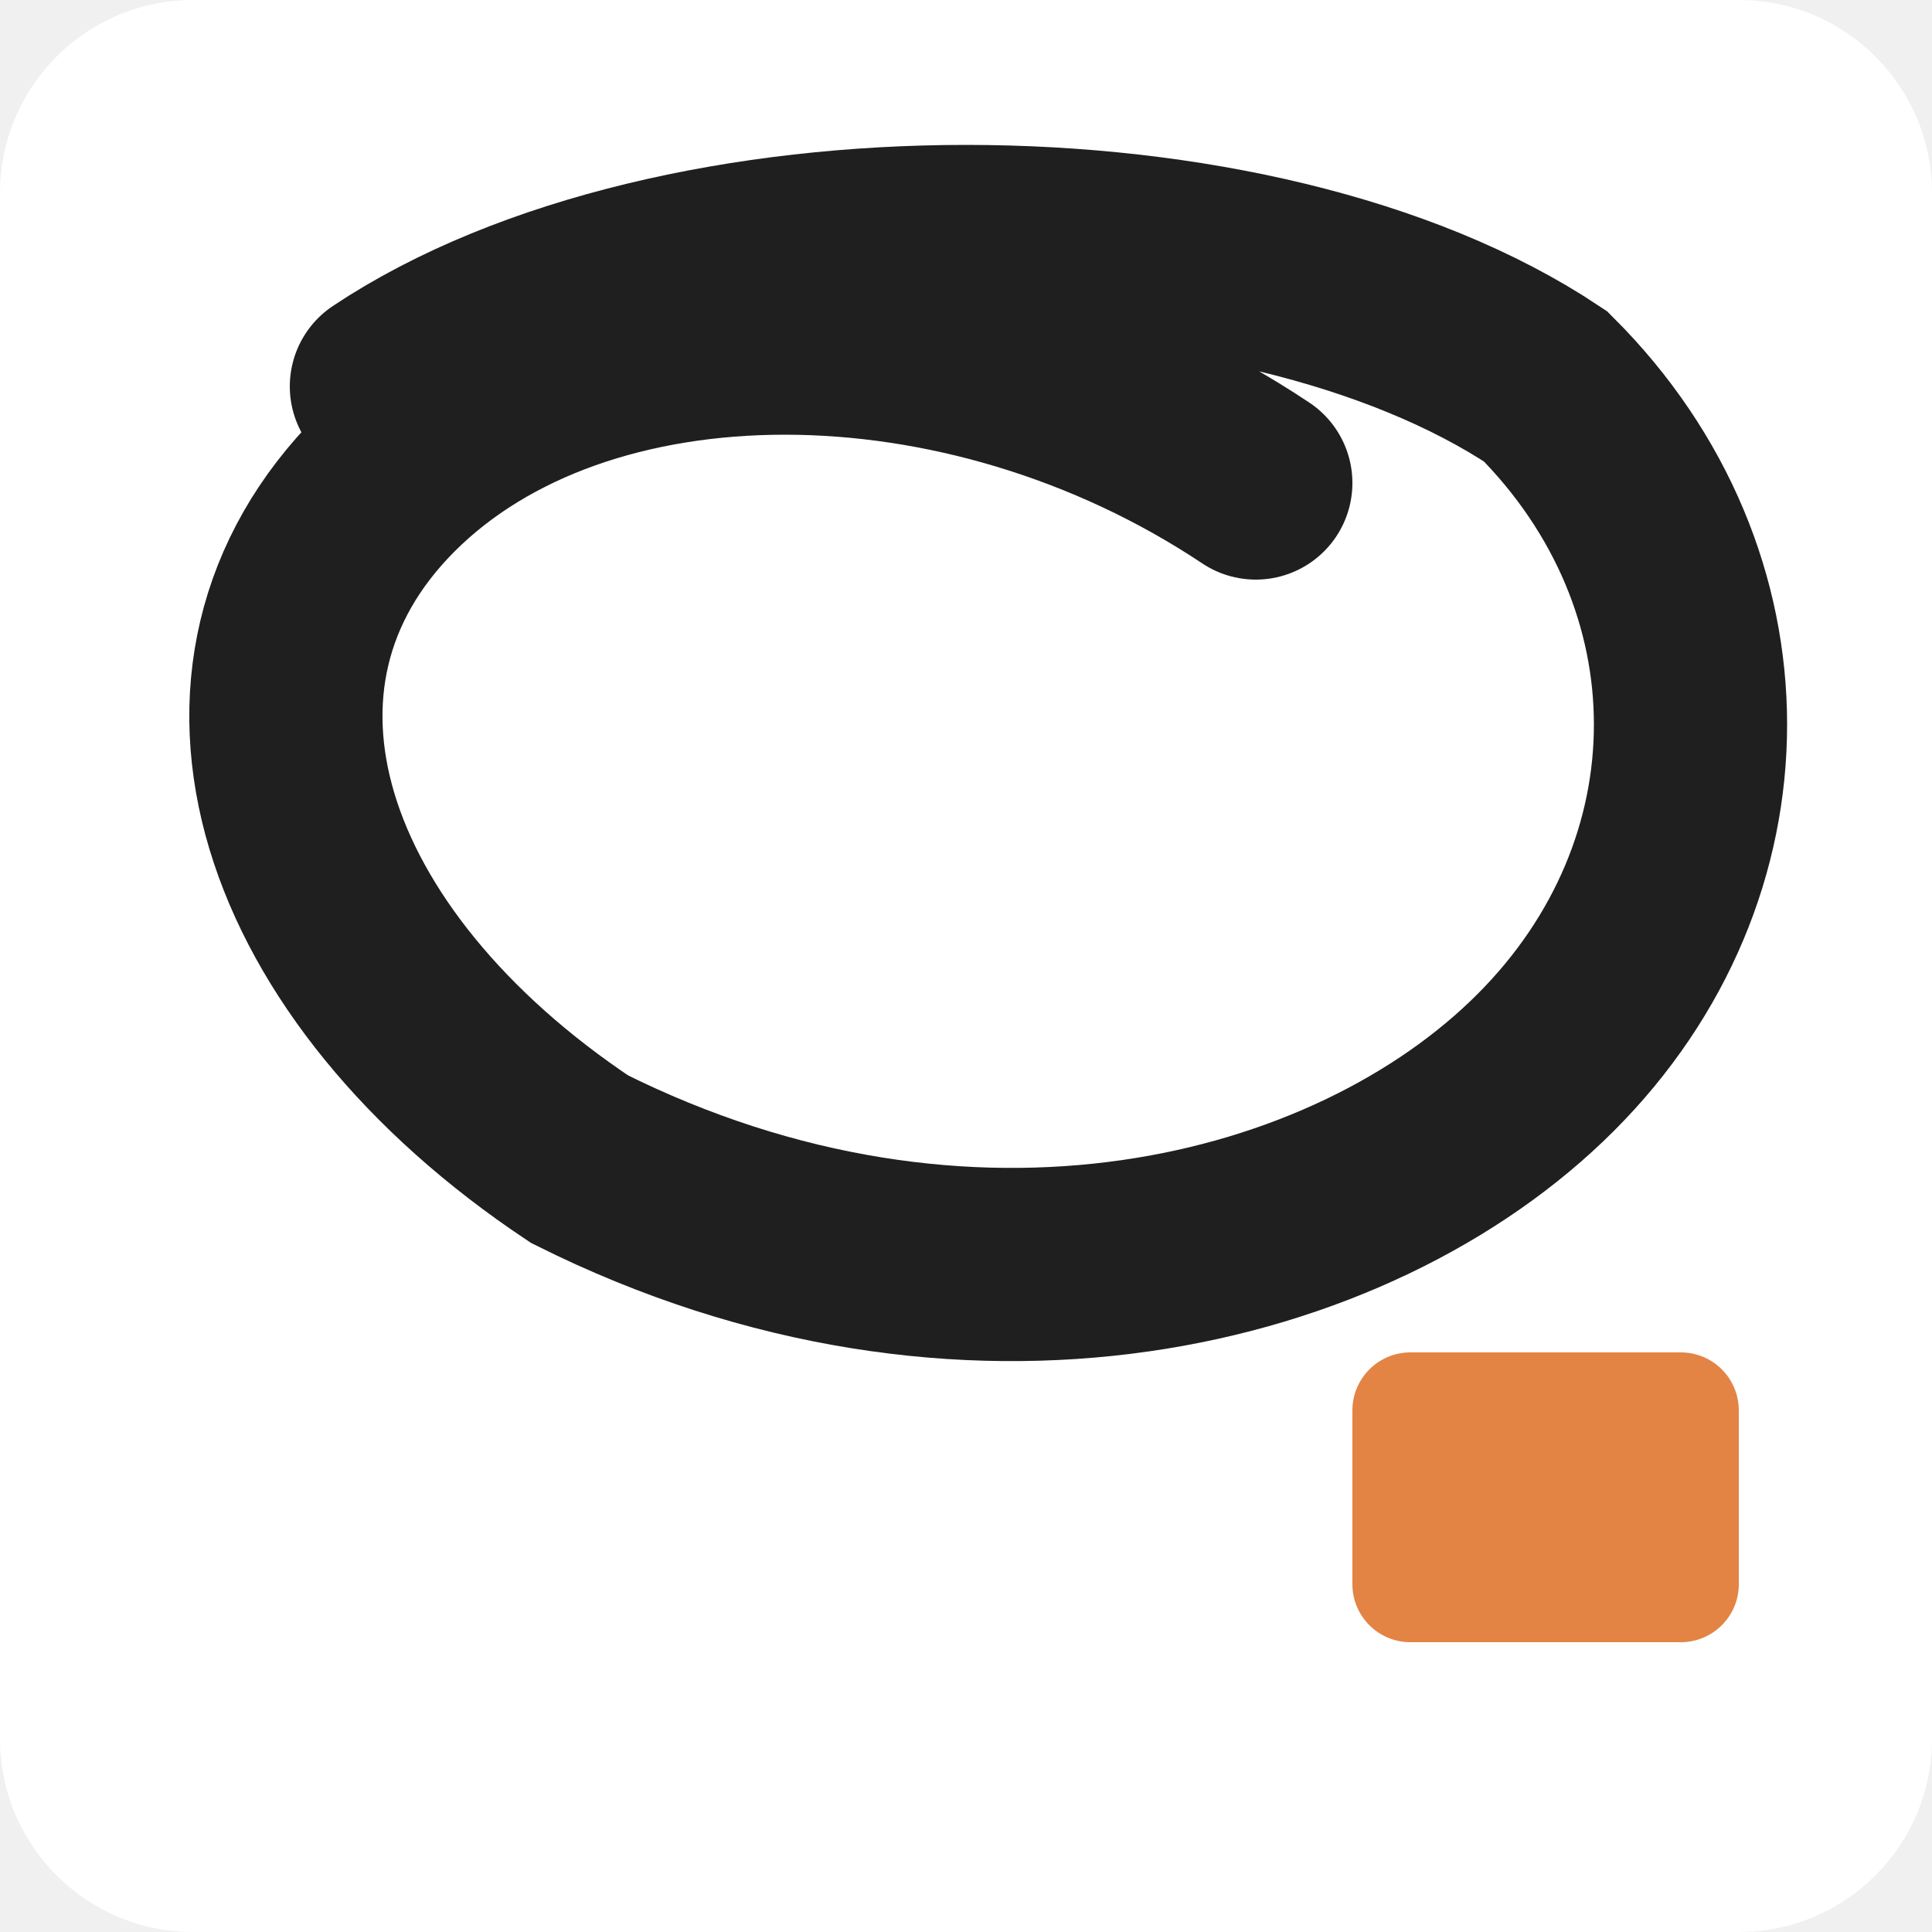
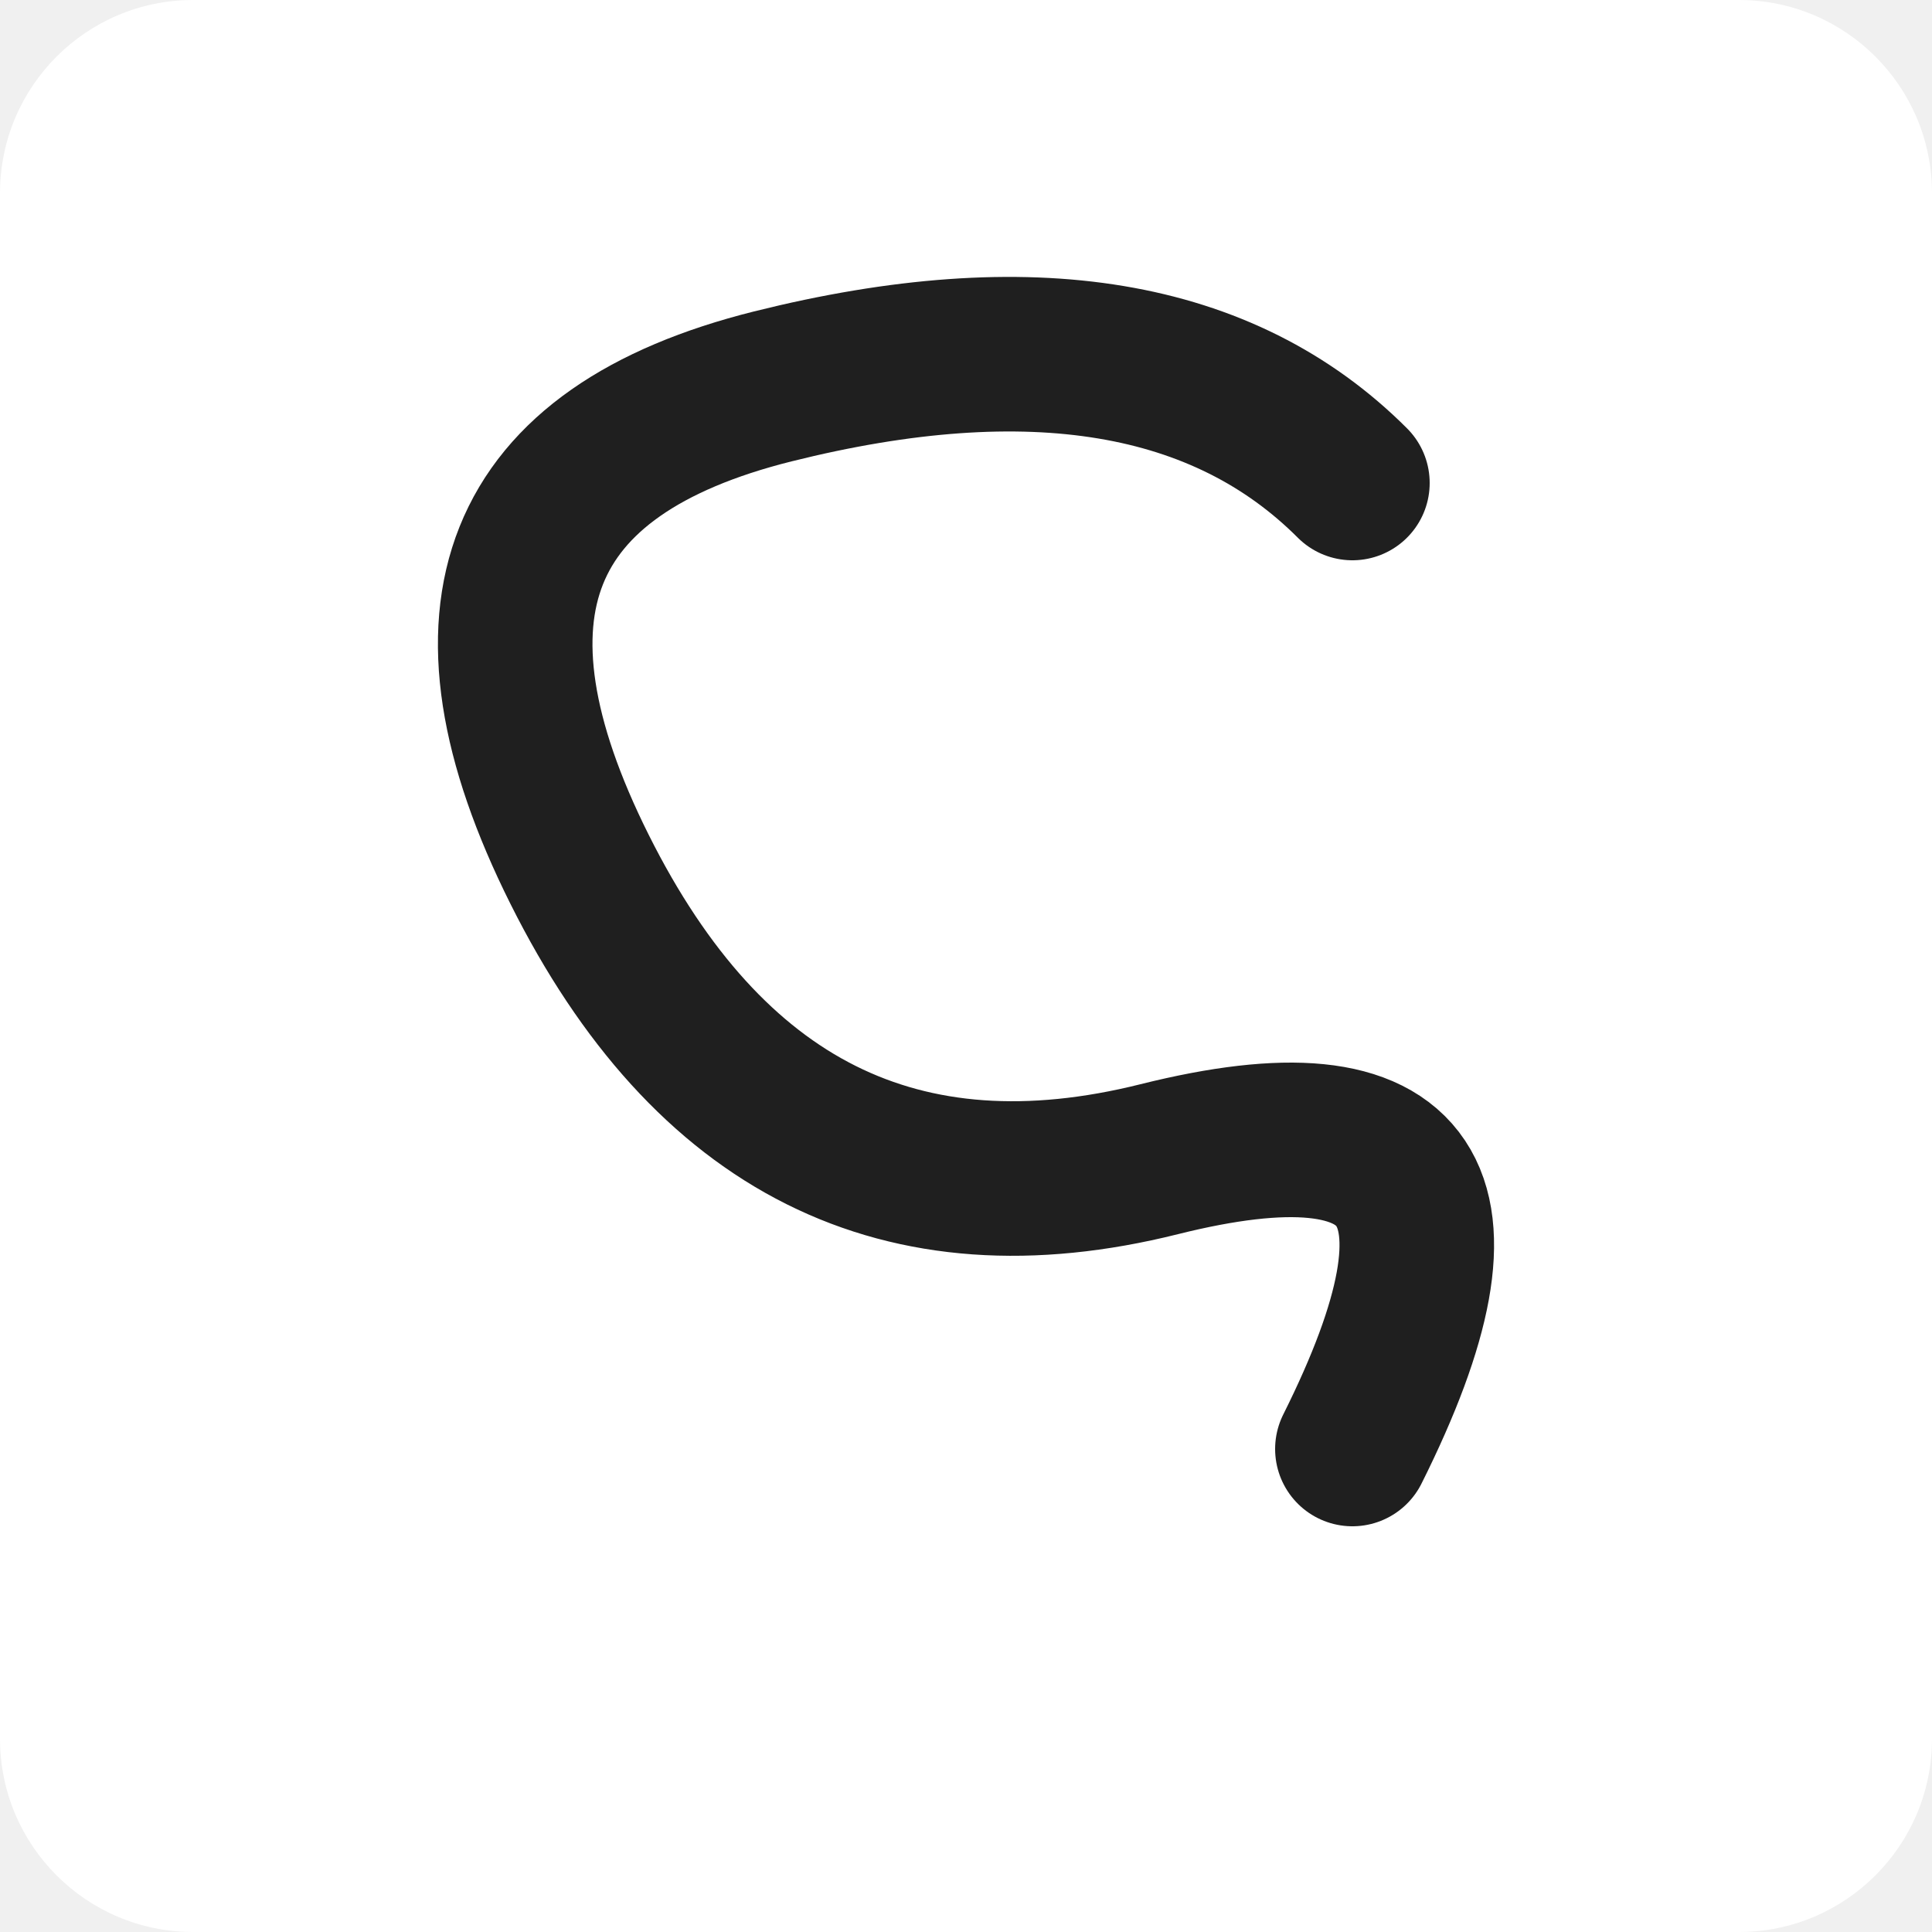
<svg xmlns="http://www.w3.org/2000/svg" width="100" height="100" viewBox="0 0 100 100" fill="none">
  <rect width="100" height="100" rx="10" fill="white" />
-   <path d="M20 20C35 10 65 10 80 20C90 30 90 45 80 55C70 65 50 70 30 60C15 50 10 35 20 25C30 15 50 15 65 25" stroke="#1F1F1F" stroke-width="10" stroke-linecap="round" fill="none" />
-   <rect x="70" y="70" width="20" height="15" rx="3" fill="#E38445" />
+   <path d="M70 25        Q60 15, 40 20        Q20 25, 30 45        Q40 65, 60 60        Q80 55, 70 75" stroke="#1F1F1F" stroke-width="8" fill="none" stroke-linecap="round" stroke-linejoin="round" />
</svg>
